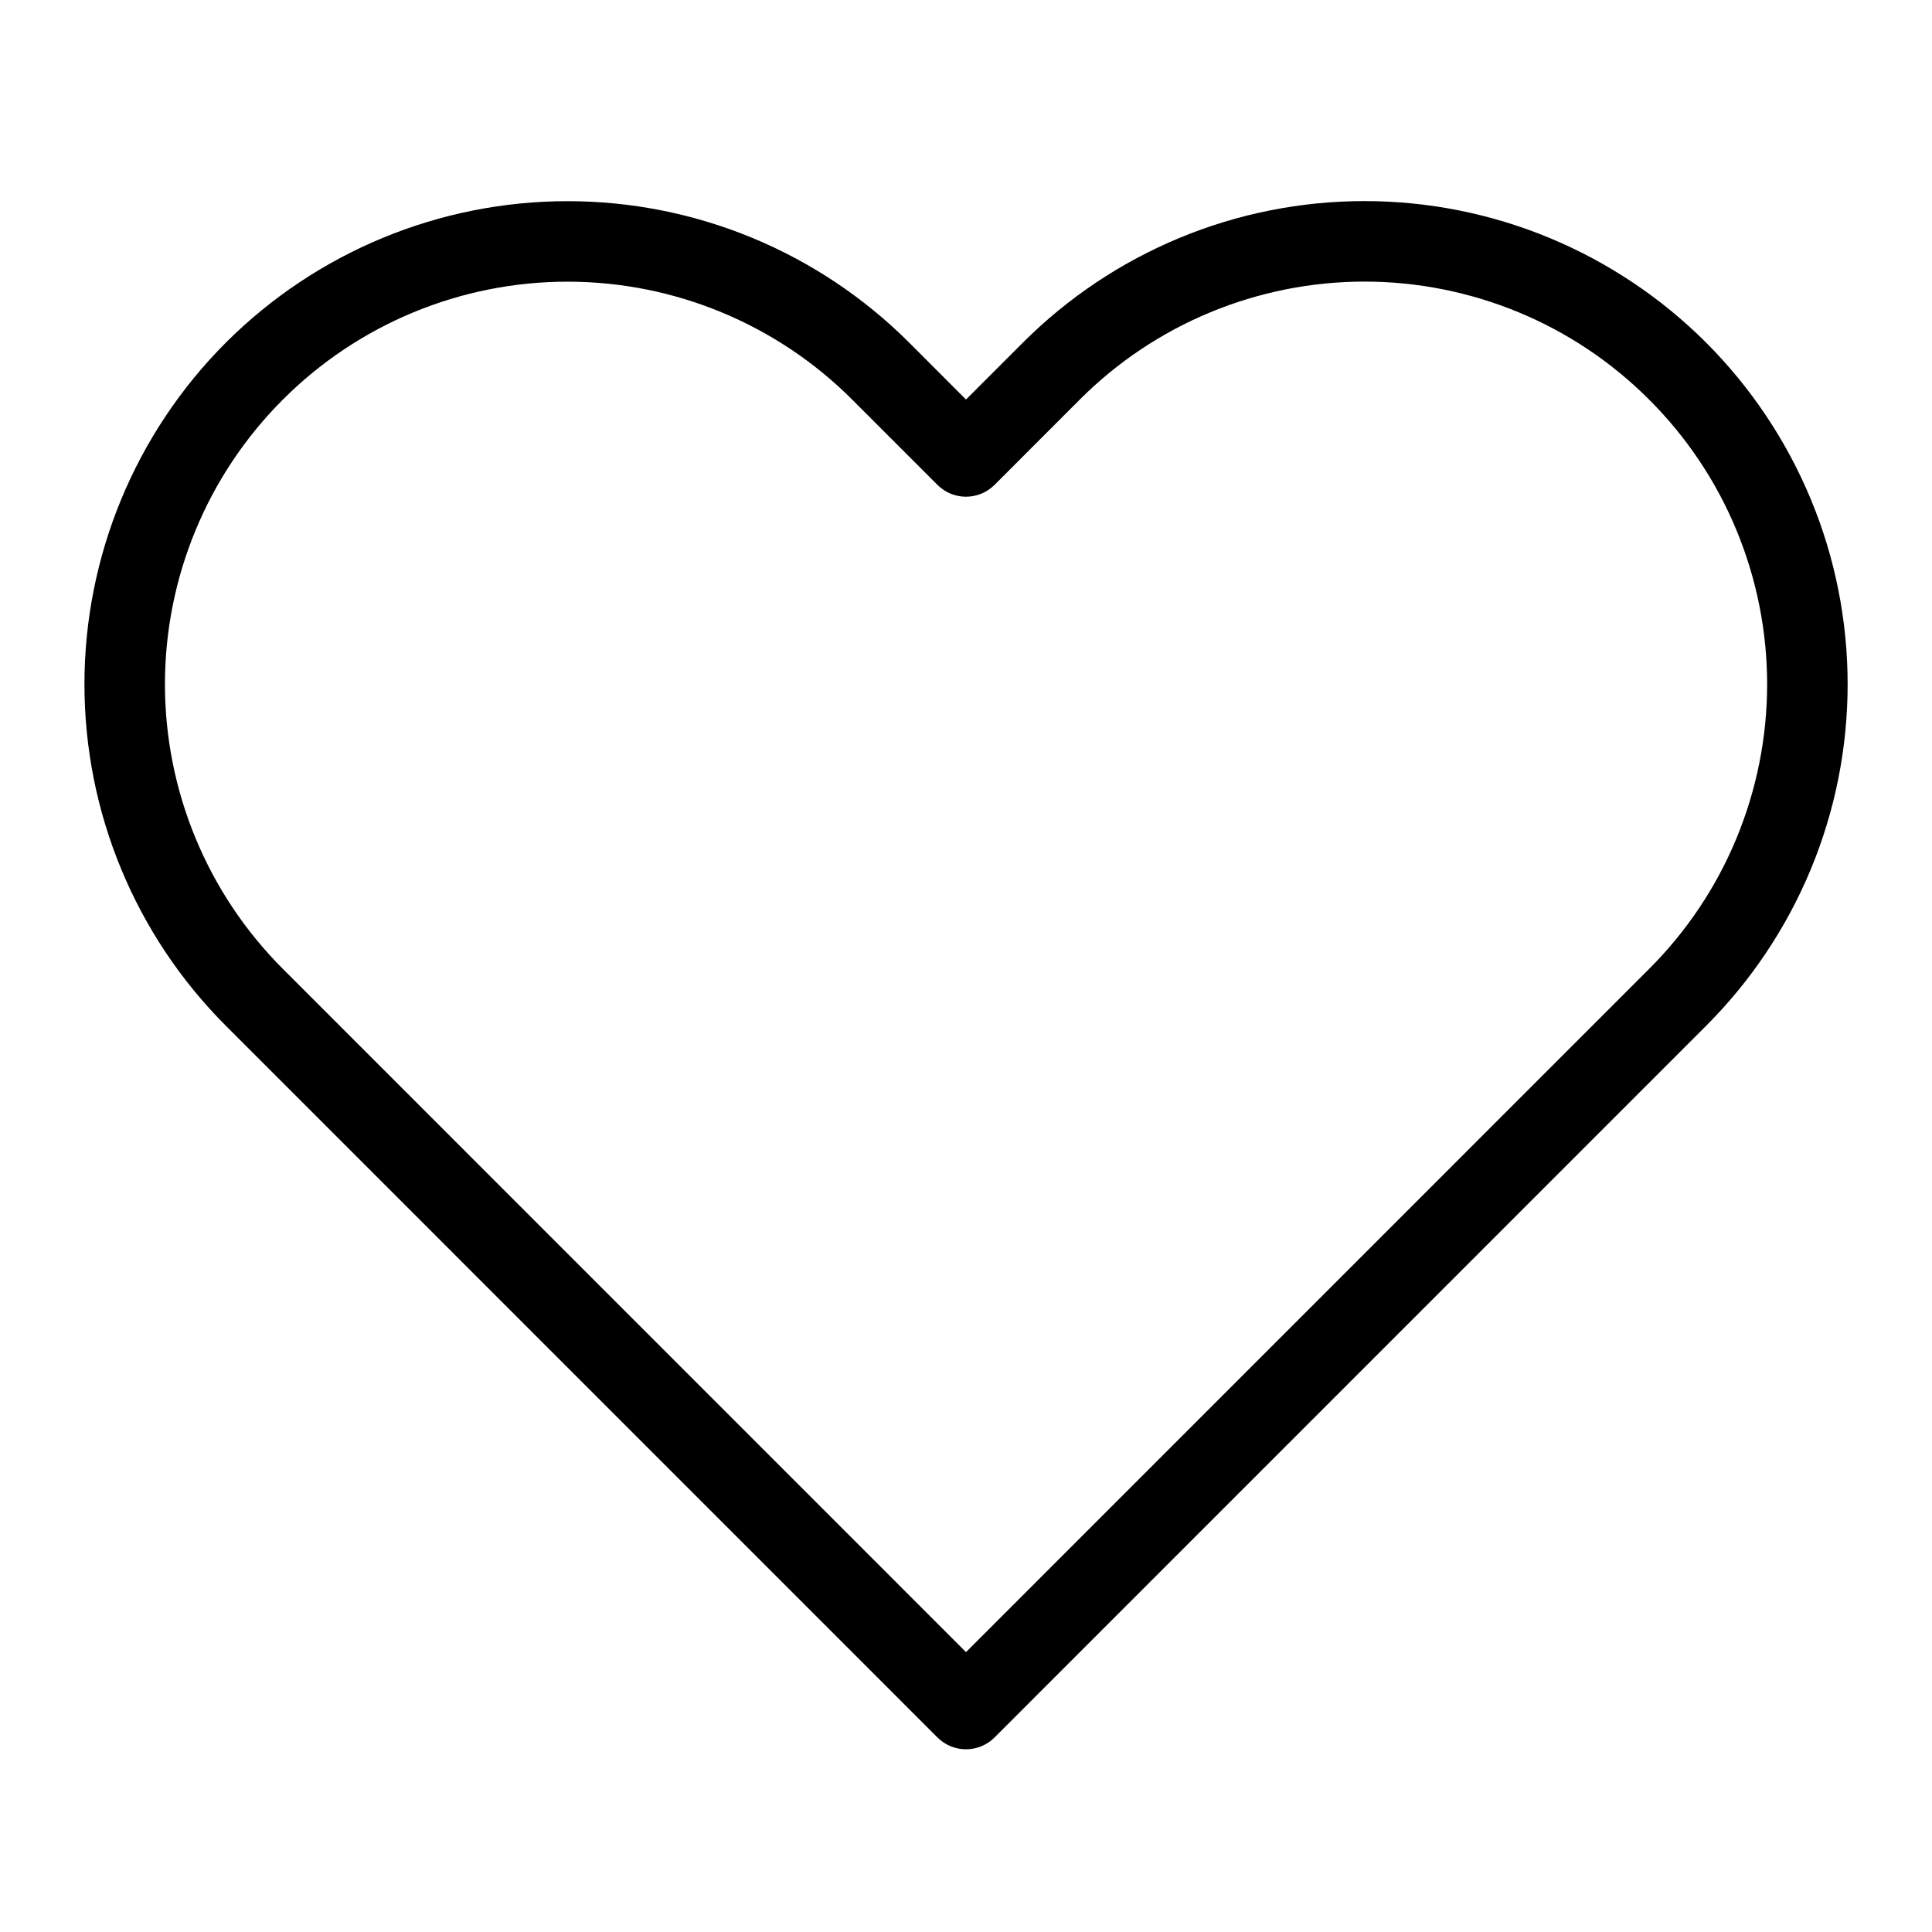
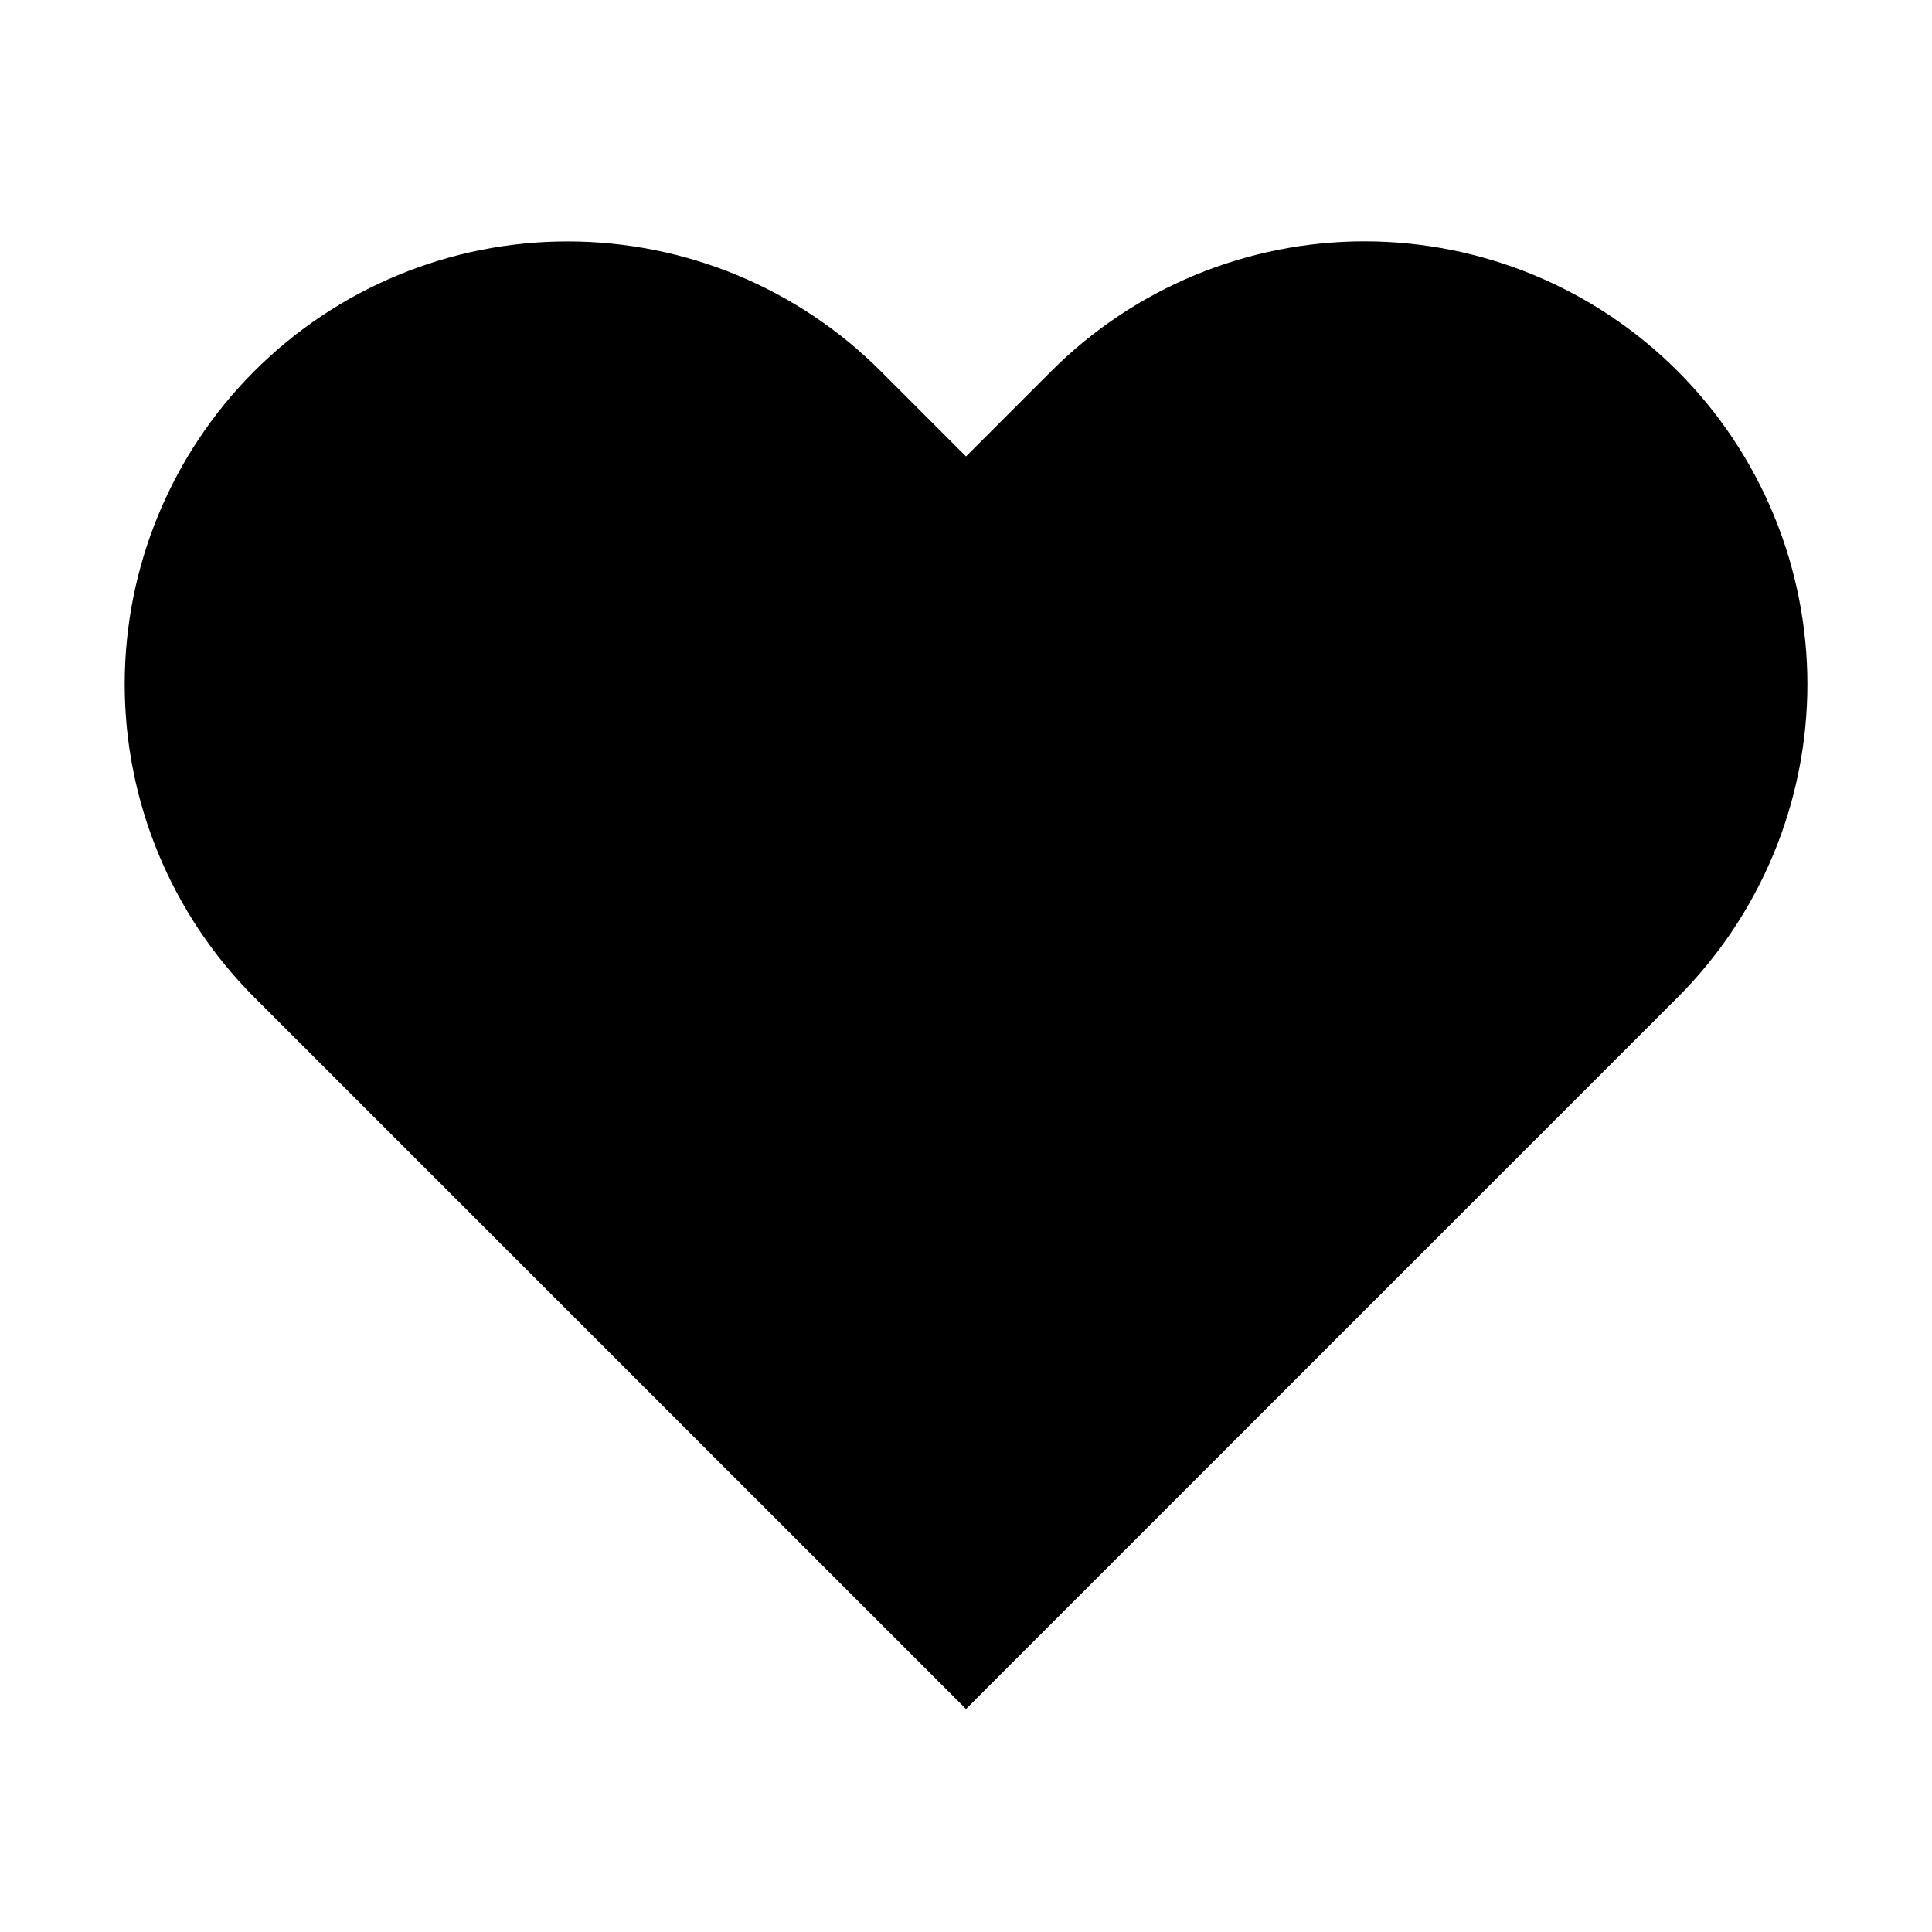
<svg xmlns="http://www.w3.org/2000/svg" width="24" height="24" viewBox="0 0 24 24" fill="none">
-   <path fill-rule="evenodd" clip-rule="evenodd" d="M14.653 2.955C15.381 2.653 16.162 2.498 16.95 2.498C17.738 2.498 18.519 2.653 19.247 2.955C19.975 3.257 20.636 3.699 21.194 4.256C21.751 4.814 22.193 5.475 22.495 6.203C22.797 6.931 22.952 7.712 22.952 8.5C22.952 9.288 22.797 10.069 22.495 10.797C22.193 11.525 21.751 12.186 21.194 12.743C21.194 12.744 21.194 12.743 21.194 12.743L12.354 21.584C12.158 21.779 11.842 21.779 11.646 21.584L2.806 12.743C1.681 11.618 1.049 10.092 1.049 8.5C1.049 6.908 1.681 5.382 2.806 4.256C3.932 3.131 5.458 2.499 7.05 2.499C8.642 2.499 10.168 3.131 11.294 4.256L12 4.963L12.706 4.257C12.706 4.256 12.706 4.257 12.706 4.257C13.264 3.699 13.925 3.257 14.653 2.955ZM16.95 3.498C16.293 3.498 15.643 3.628 15.036 3.879C14.429 4.13 13.878 4.499 13.414 4.963L12.354 6.024C12.158 6.219 11.842 6.219 11.646 6.024L10.586 4.964C9.649 4.026 8.376 3.499 7.05 3.499C5.724 3.499 4.451 4.026 3.514 4.964C2.576 5.901 2.049 7.174 2.049 8.5C2.049 9.826 2.576 11.098 3.514 12.036L12 20.523L20.486 12.036C20.951 11.572 21.32 11.021 21.571 10.414C21.822 9.807 21.952 9.157 21.952 8.5C21.952 7.843 21.822 7.193 21.571 6.586C21.32 5.979 20.951 5.428 20.486 4.964C20.022 4.499 19.471 4.13 18.864 3.879C18.257 3.628 17.607 3.498 16.95 3.498Z" fill="currentColor" />
+   <path d="M20.84 4.61C20.329 4.099 19.723 3.694 19.055 3.417C18.388 3.141 17.672 2.998 16.95 2.998C16.227 2.998 15.512 3.141 14.845 3.417C14.177 3.694 13.571 4.099 13.06 4.61L12 5.67L10.94 4.61C9.908 3.578 8.509 2.999 7.05 2.999C5.591 2.999 4.192 3.578 3.16 4.61C2.128 5.642 1.549 7.041 1.549 8.5C1.549 9.959 2.128 11.358 3.16 12.39L4.22 13.45L12 21.23L19.78 13.45L20.84 12.39C21.351 11.879 21.756 11.273 22.033 10.605C22.309 9.938 22.452 9.222 22.452 8.5C22.452 7.778 22.309 7.062 22.033 6.395C21.756 5.727 21.351 5.121 20.84 4.61Z" fill="currentColor" />
</svg>
